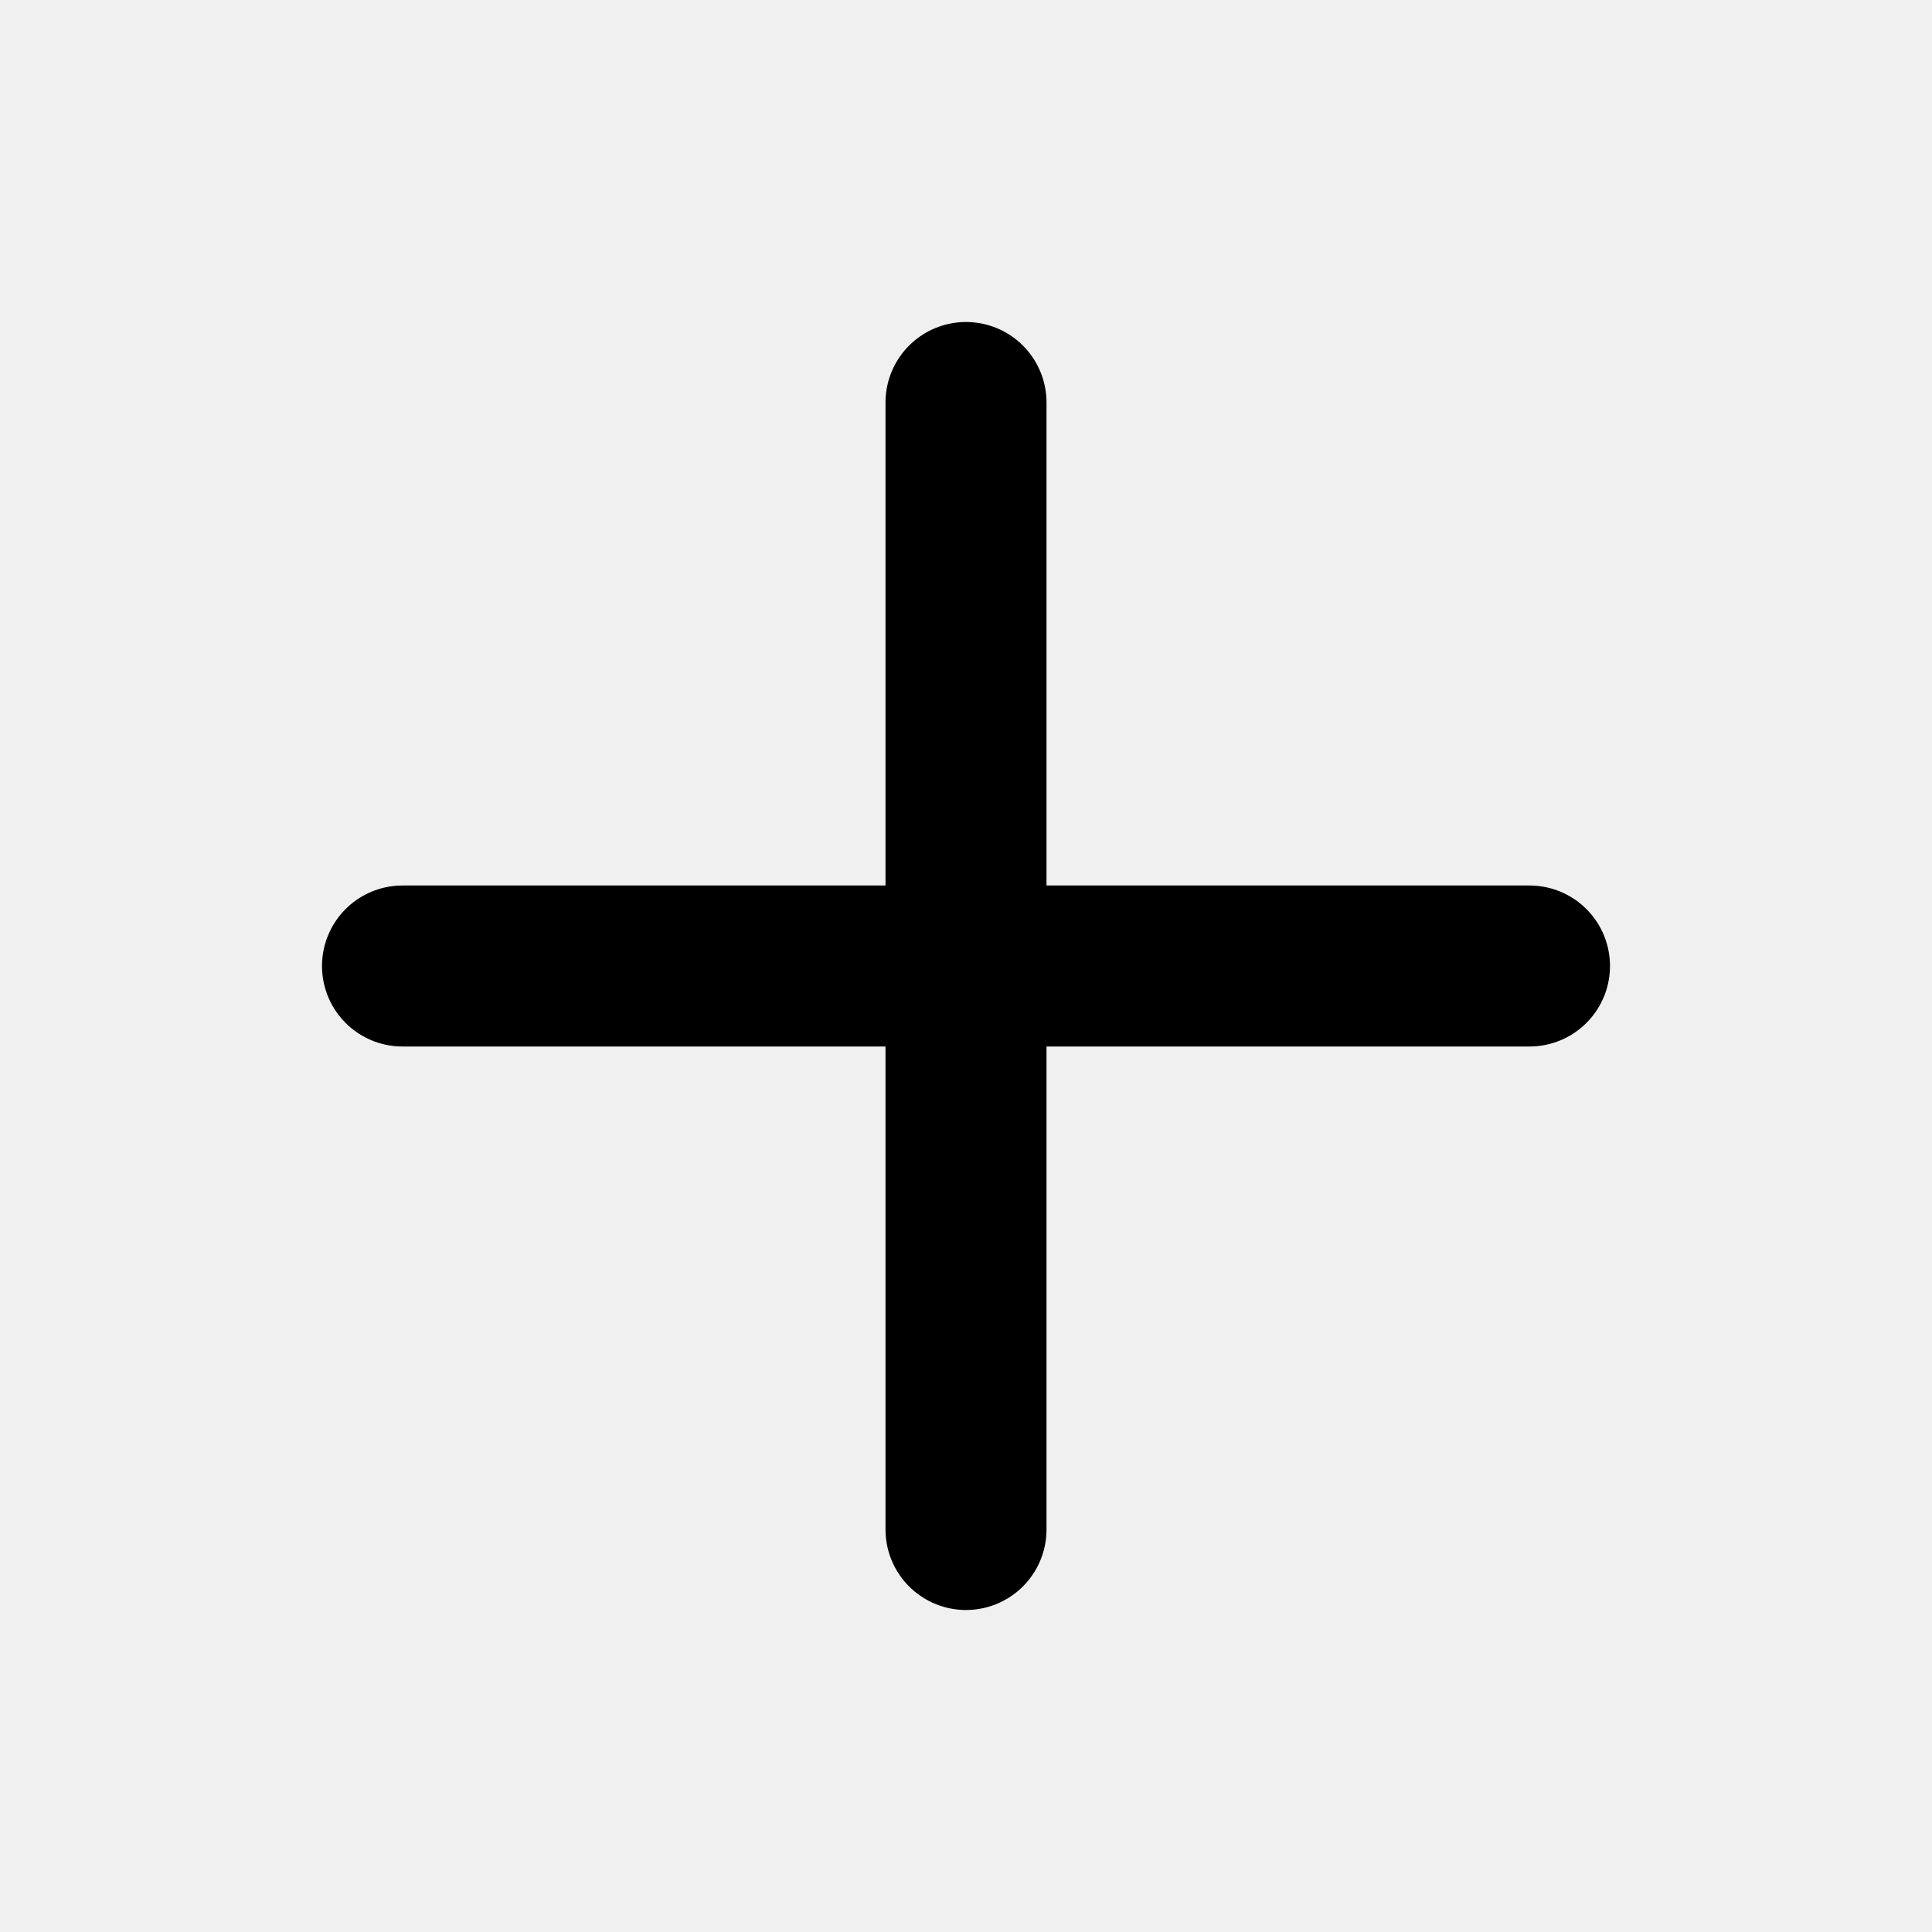
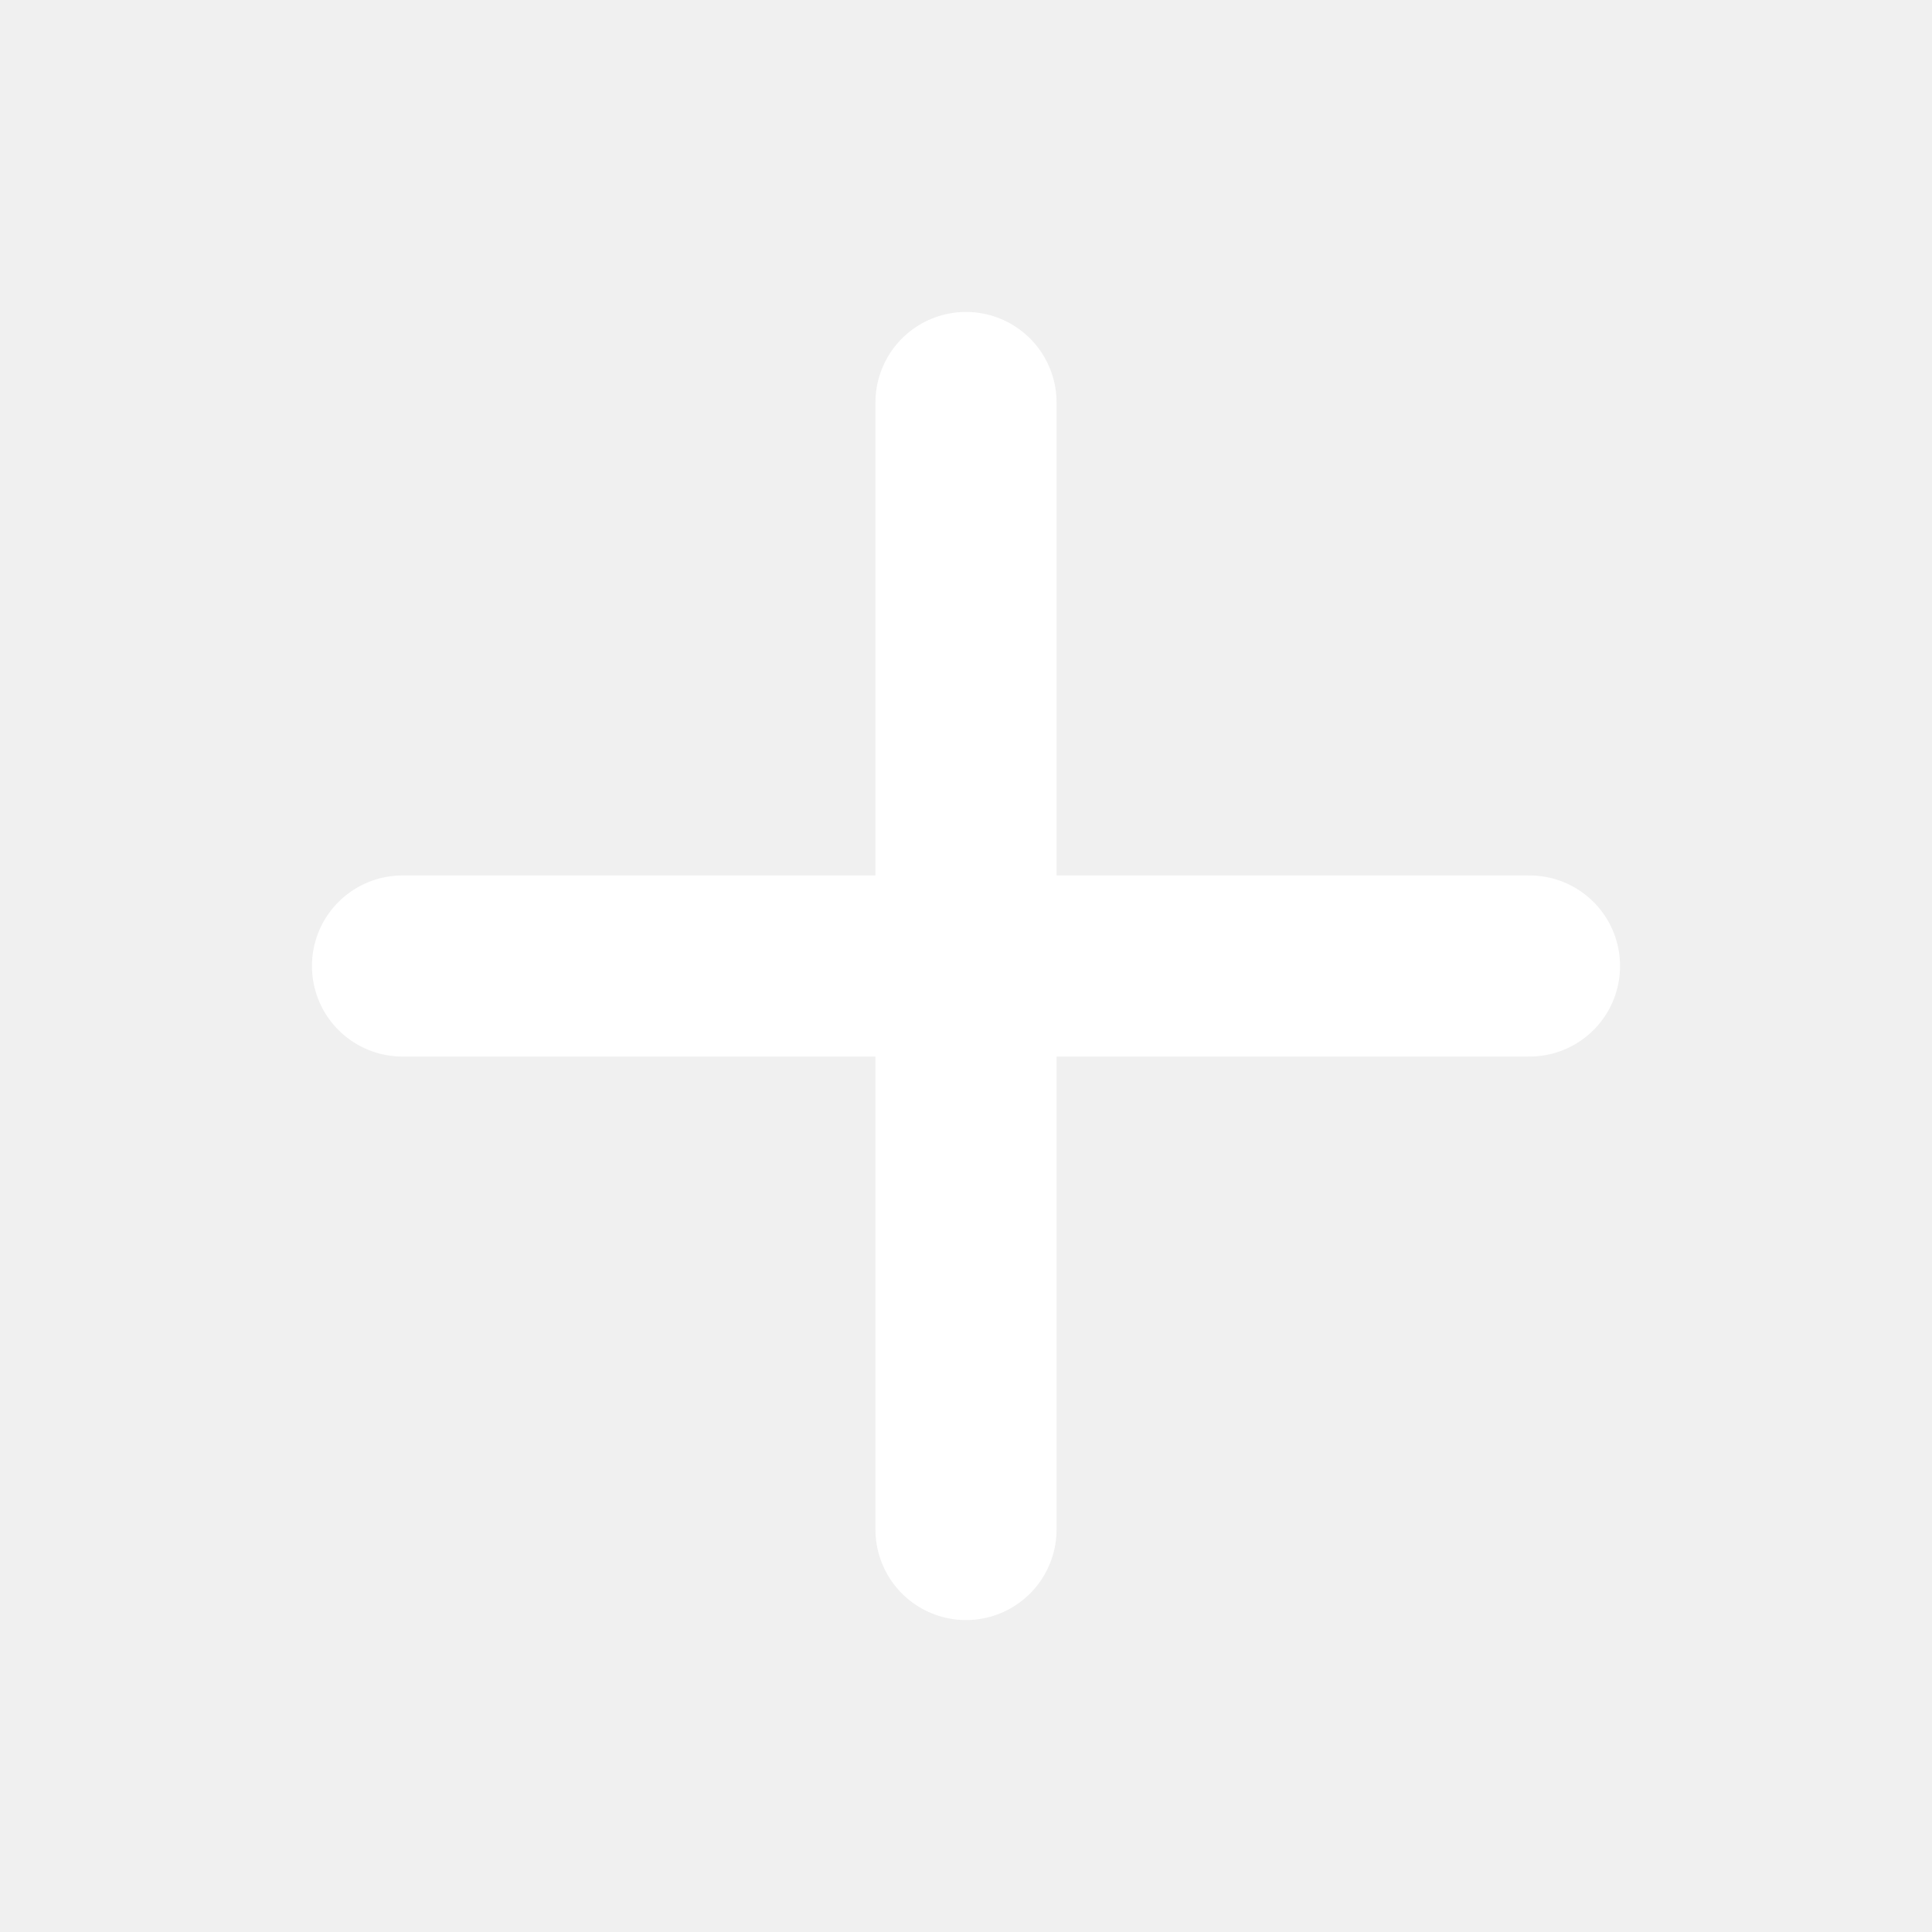
- <svg xmlns="http://www.w3.org/2000/svg" width="20" height="20" viewBox="0 0 24 24" fill="none" stroke="#000" stroke-width="2" stroke-linecap="round" stroke-linejoin="round" class="lucide lucide-plus-icon lucide-plus">
+ <svg xmlns="http://www.w3.org/2000/svg" width="24" height="24" viewBox="0 0 24 24" fill="none" stroke="#ffffff" stroke-width="2.25" stroke-linecap="round" stroke-linejoin="round" class="lucide lucide-plus-icon lucide-plus">
  <path d="M5 12h14" />
  <path d="M12 5v14" />
</svg>
